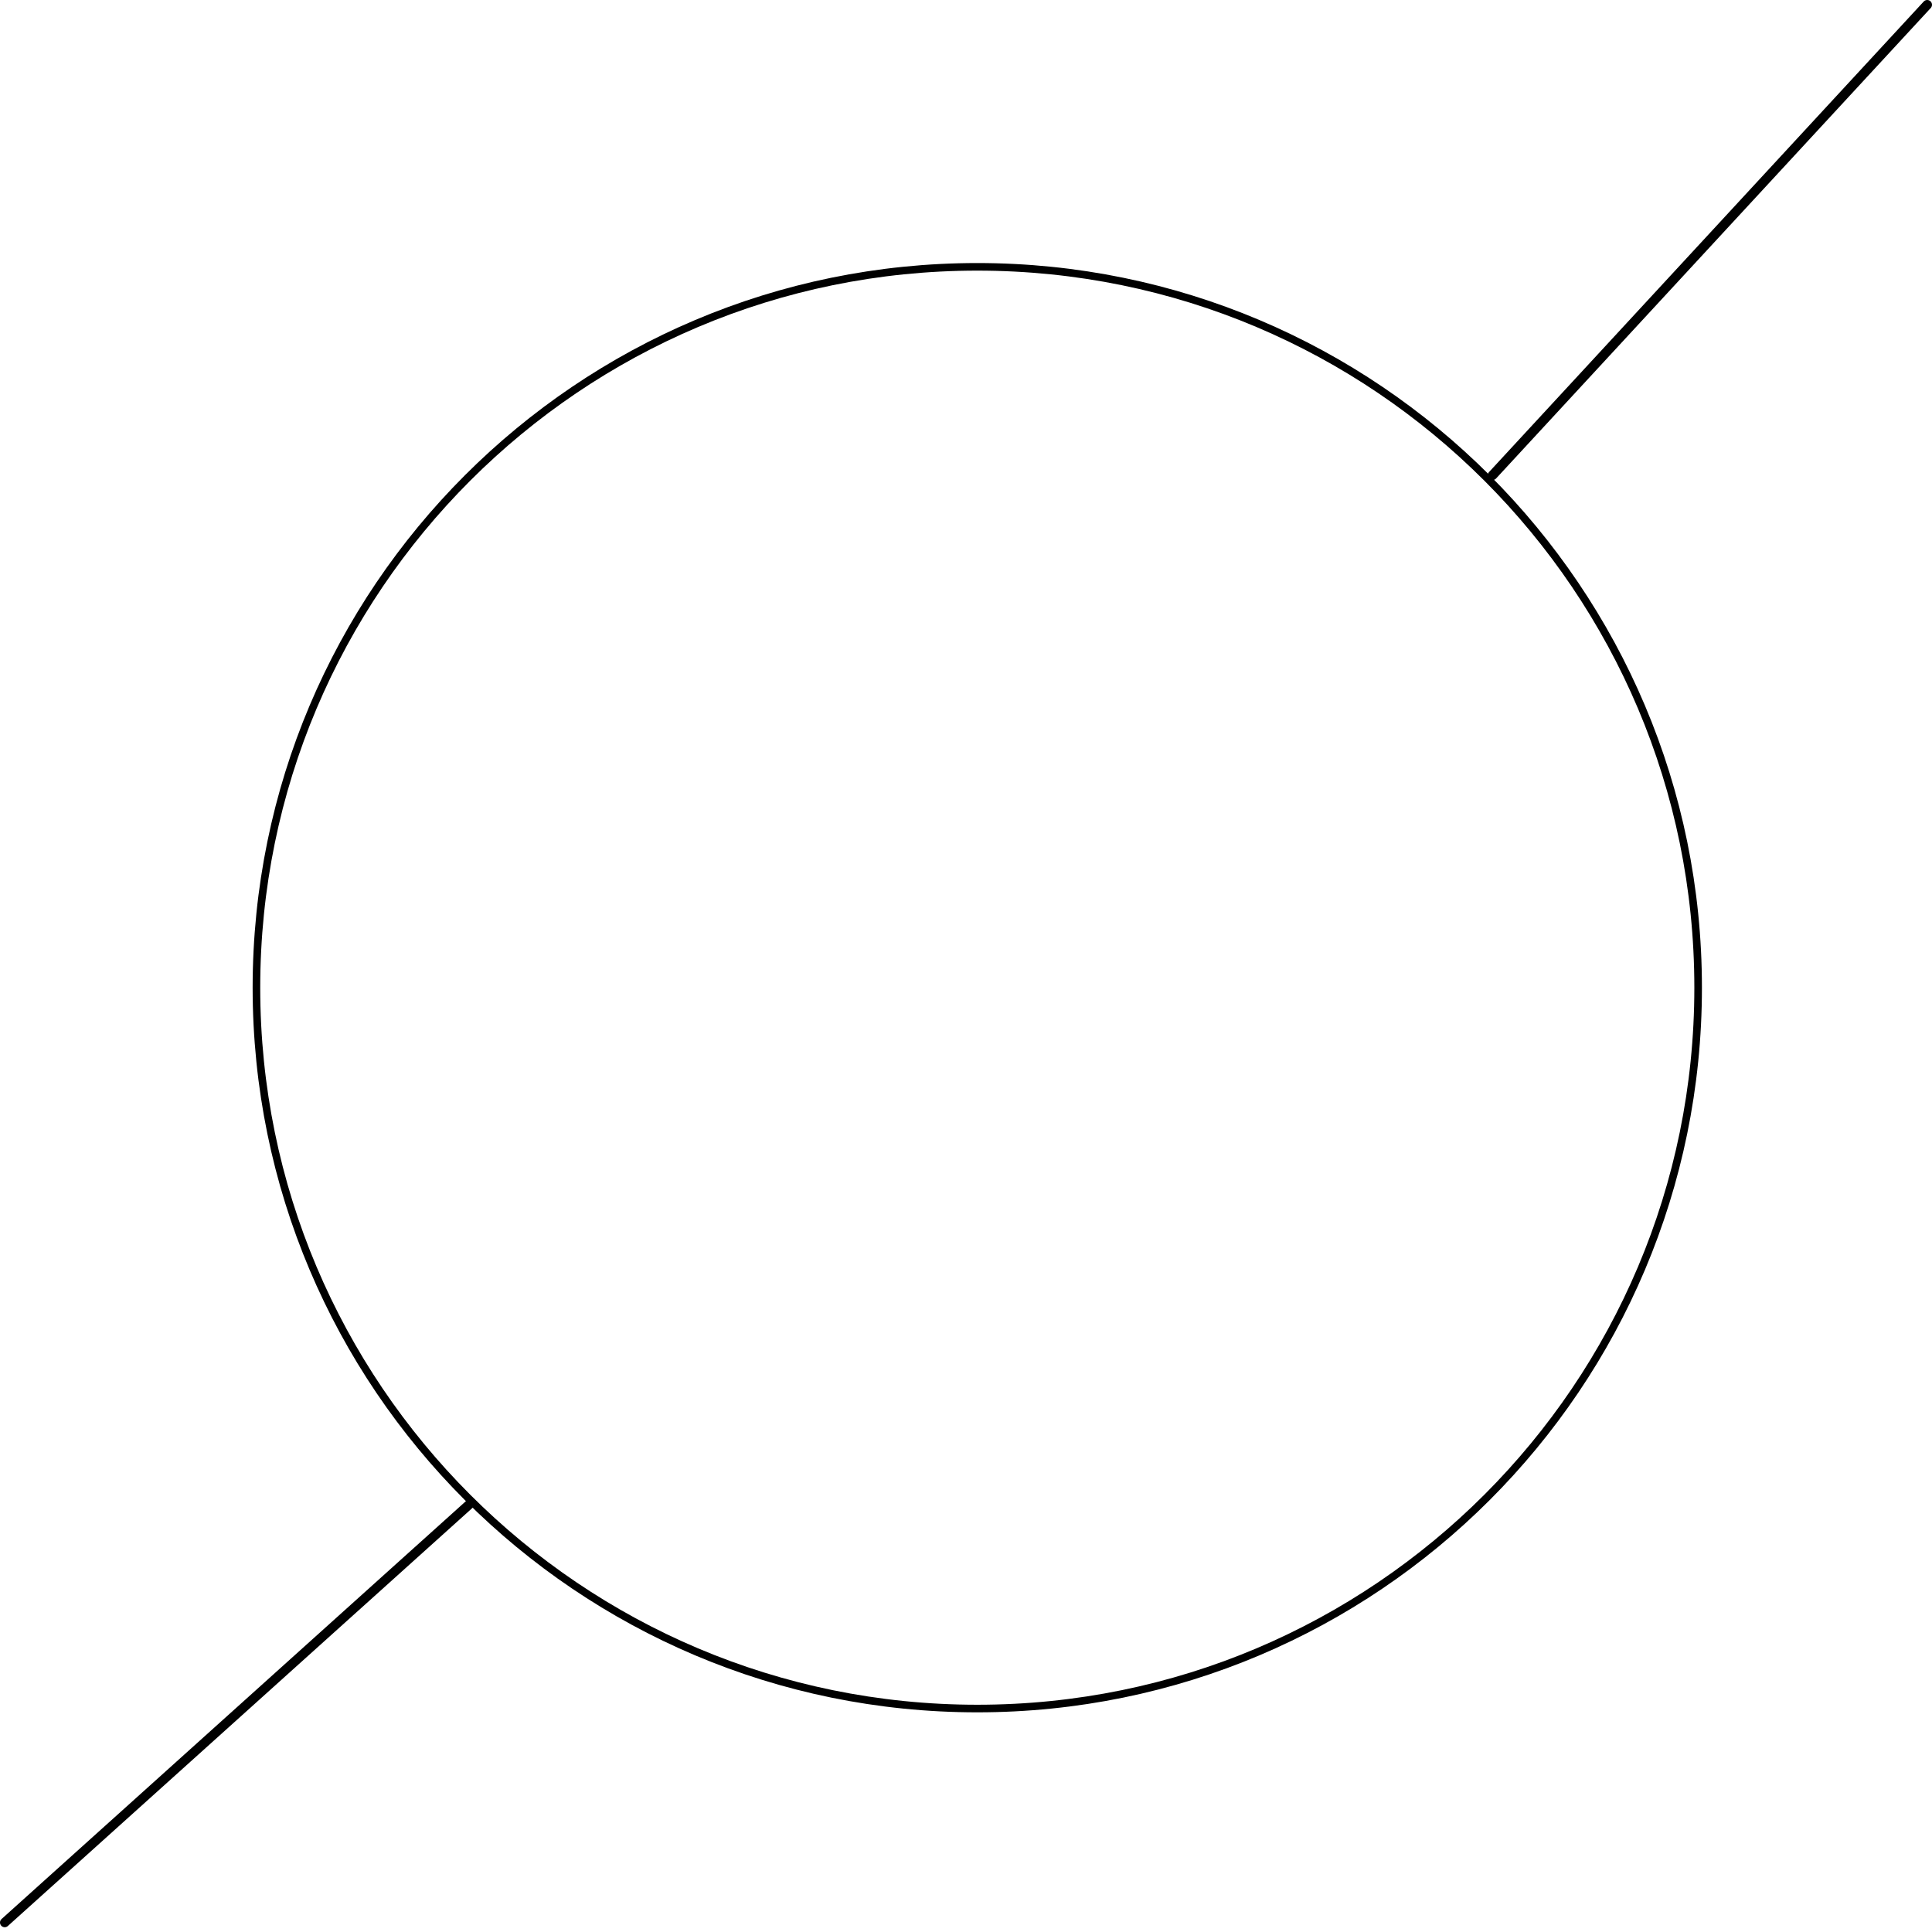
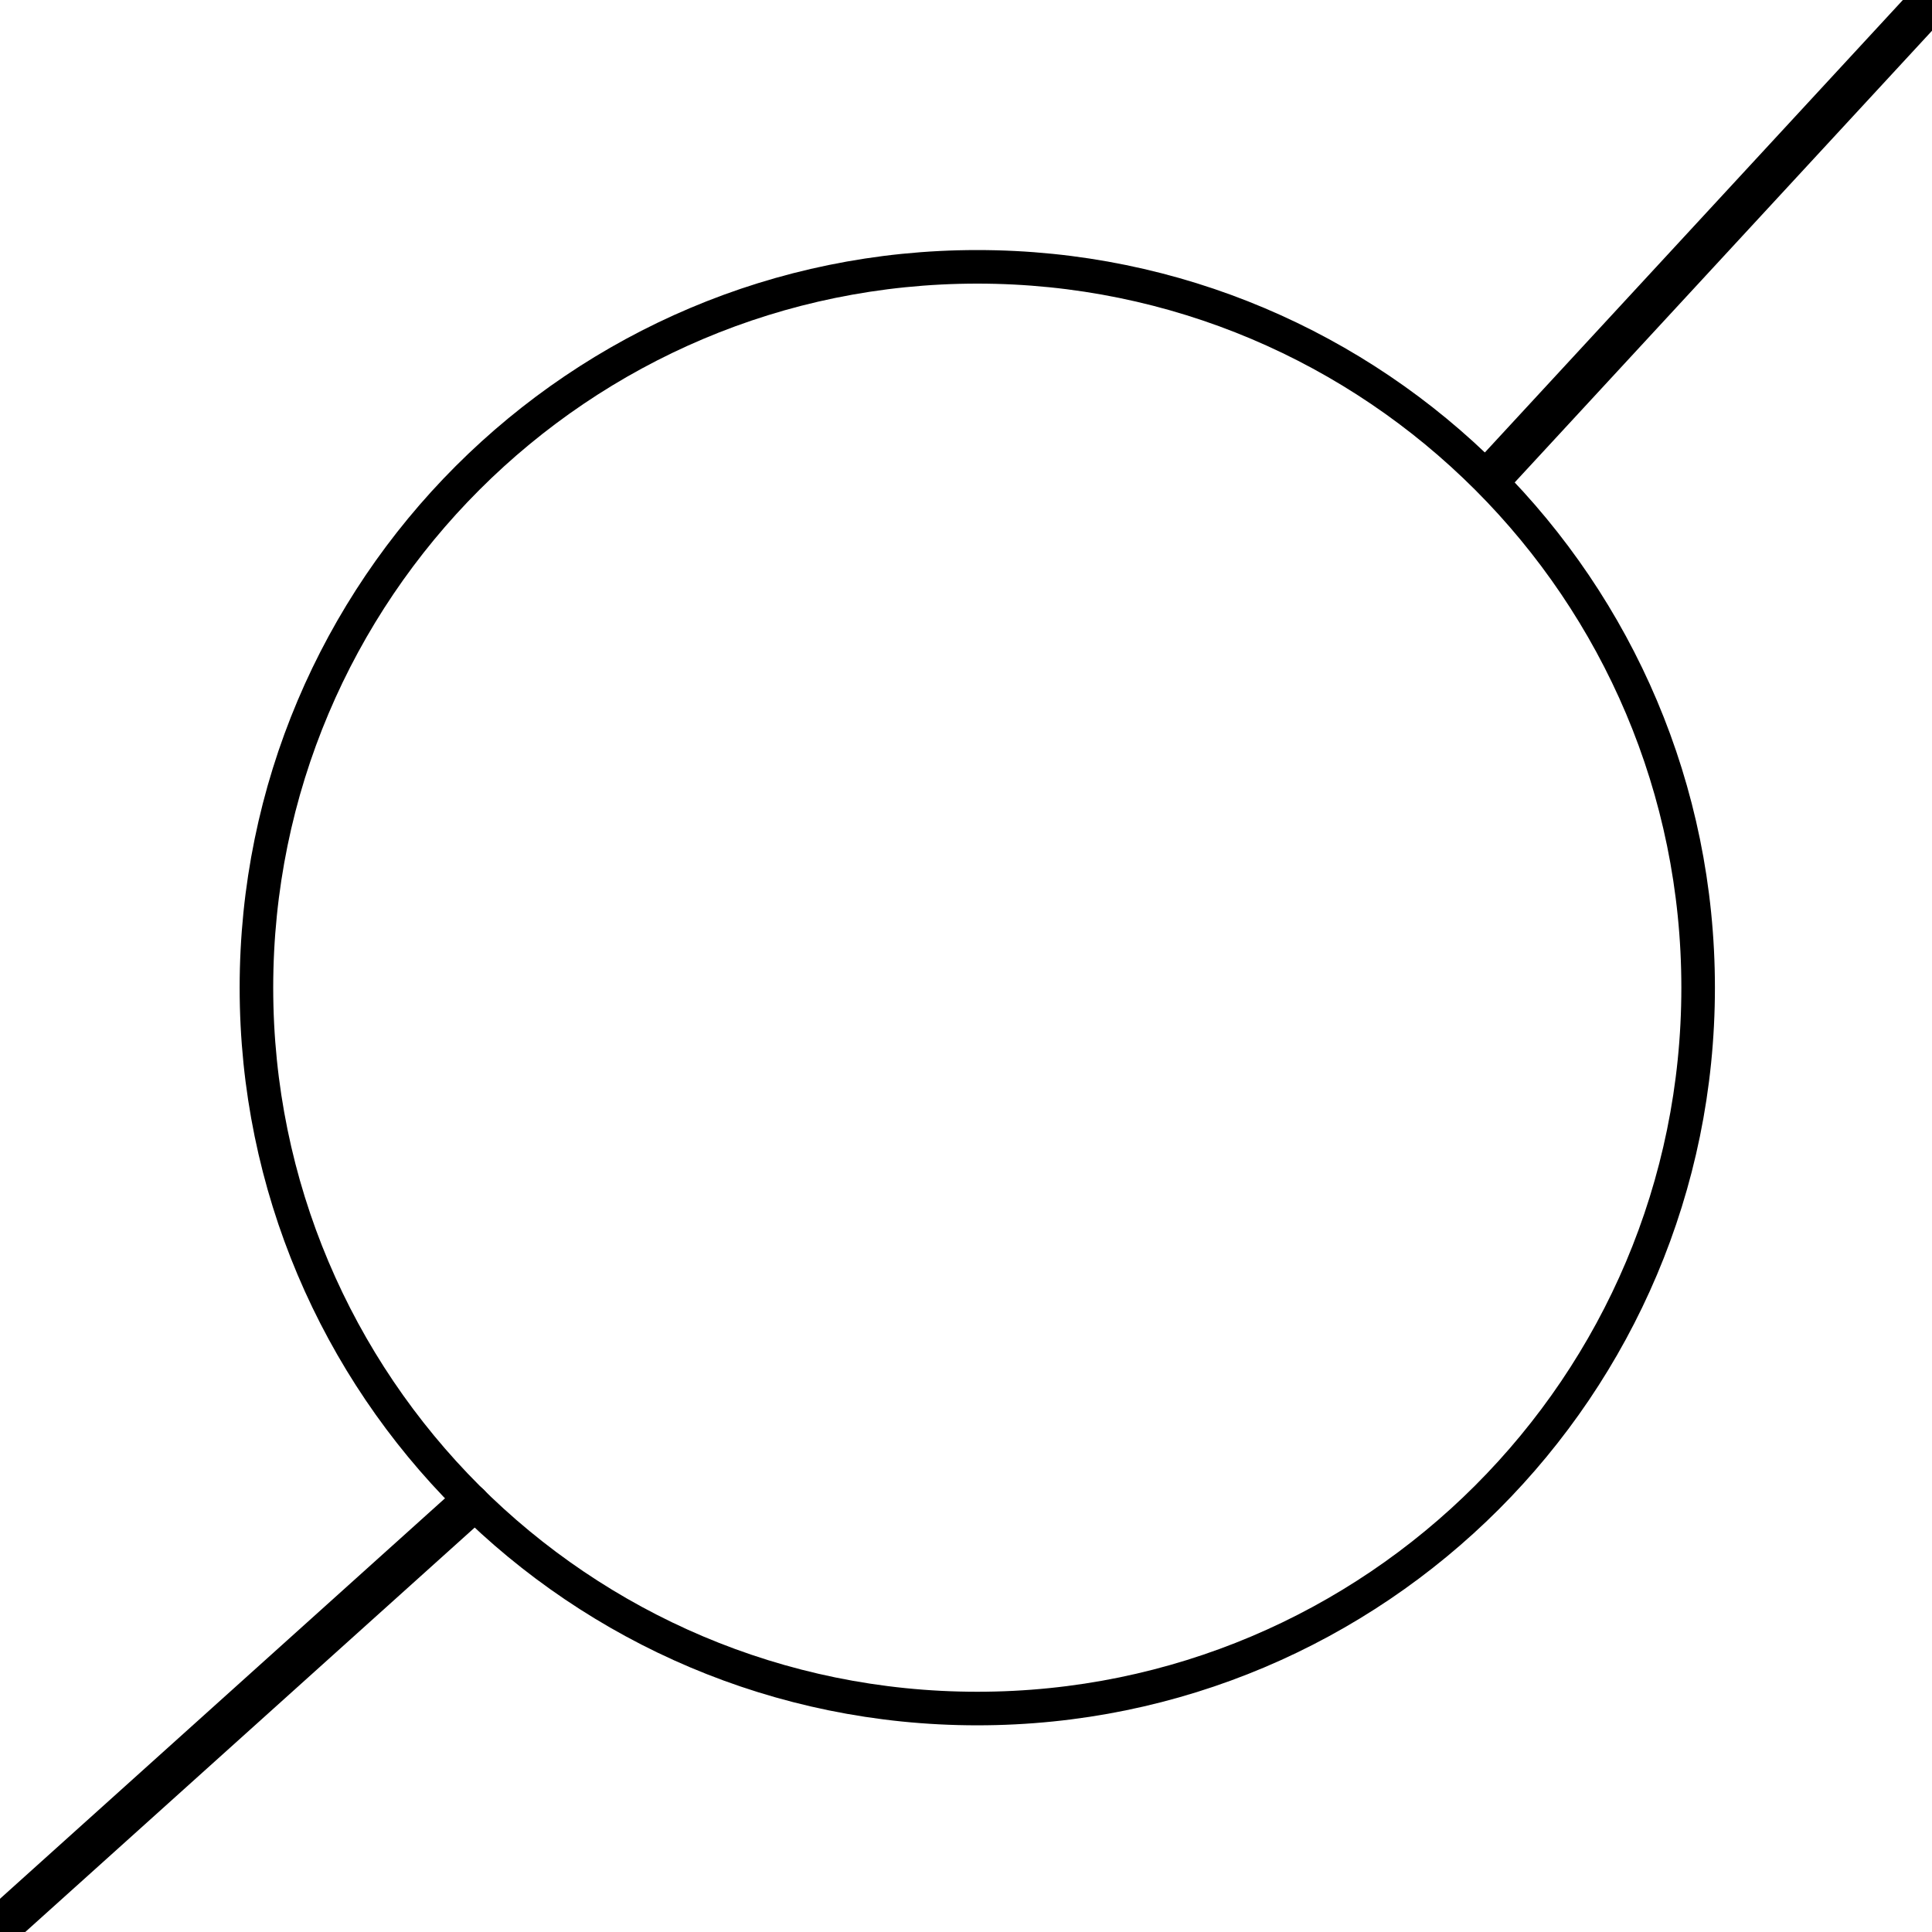
<svg xmlns="http://www.w3.org/2000/svg" version="1.0" width="228.318mm" height="228.318mm" id="svg1681">
  <defs id="defs1673">
    <pattern id="WMFhbasepattern" patternUnits="userSpaceOnUse" width="6" height="6" x="0" y="0" />
  </defs>
-   <path style="fill:none;stroke:#000000;stroke-width:4.201px;stroke-linecap:round;stroke-linejoin:round;stroke-miterlimit:4;stroke-dasharray:none;stroke-opacity:1" d="M 2.1,858.7 209.568,671.996" id="path1677" />
-   <path style="fill:none;stroke:#000000;stroke-width:4.267px;stroke-linecap:round;stroke-linejoin:round;stroke-miterlimit:4;stroke-dasharray:none;stroke-opacity:1" d="M 860.8,2.133 666.667,212.267" id="path1679" />
-   <circle r="321.971" cy="441.153" cx="436.507" id="path833" style="fill:none;stroke:#000000;stroke-width:3.389" />
+   <path style="fill:none;stroke:#000000;stroke-width:18.584;stroke-linecap:round;stroke-linejoin:round;stroke-miterlimit:4;stroke-dasharray:none;stroke-opacity:1" d="M 2.1,858.7 209.568,671.996" id="path1677" />
+   <path style="fill:none;stroke:#000000;stroke-width:18.875;stroke-linecap:round;stroke-linejoin:round;stroke-miterlimit:4;stroke-dasharray:none;stroke-opacity:1" d="M 860.8,2.133 666.667,212.267" id="path1679" />
+   <circle r="321.971" cy="441.153" cx="436.507" id="path833" style="fill:none;stroke:#000000;stroke-width:14.992;stroke-miterlimit:4;stroke-dasharray:none" />
</svg>
